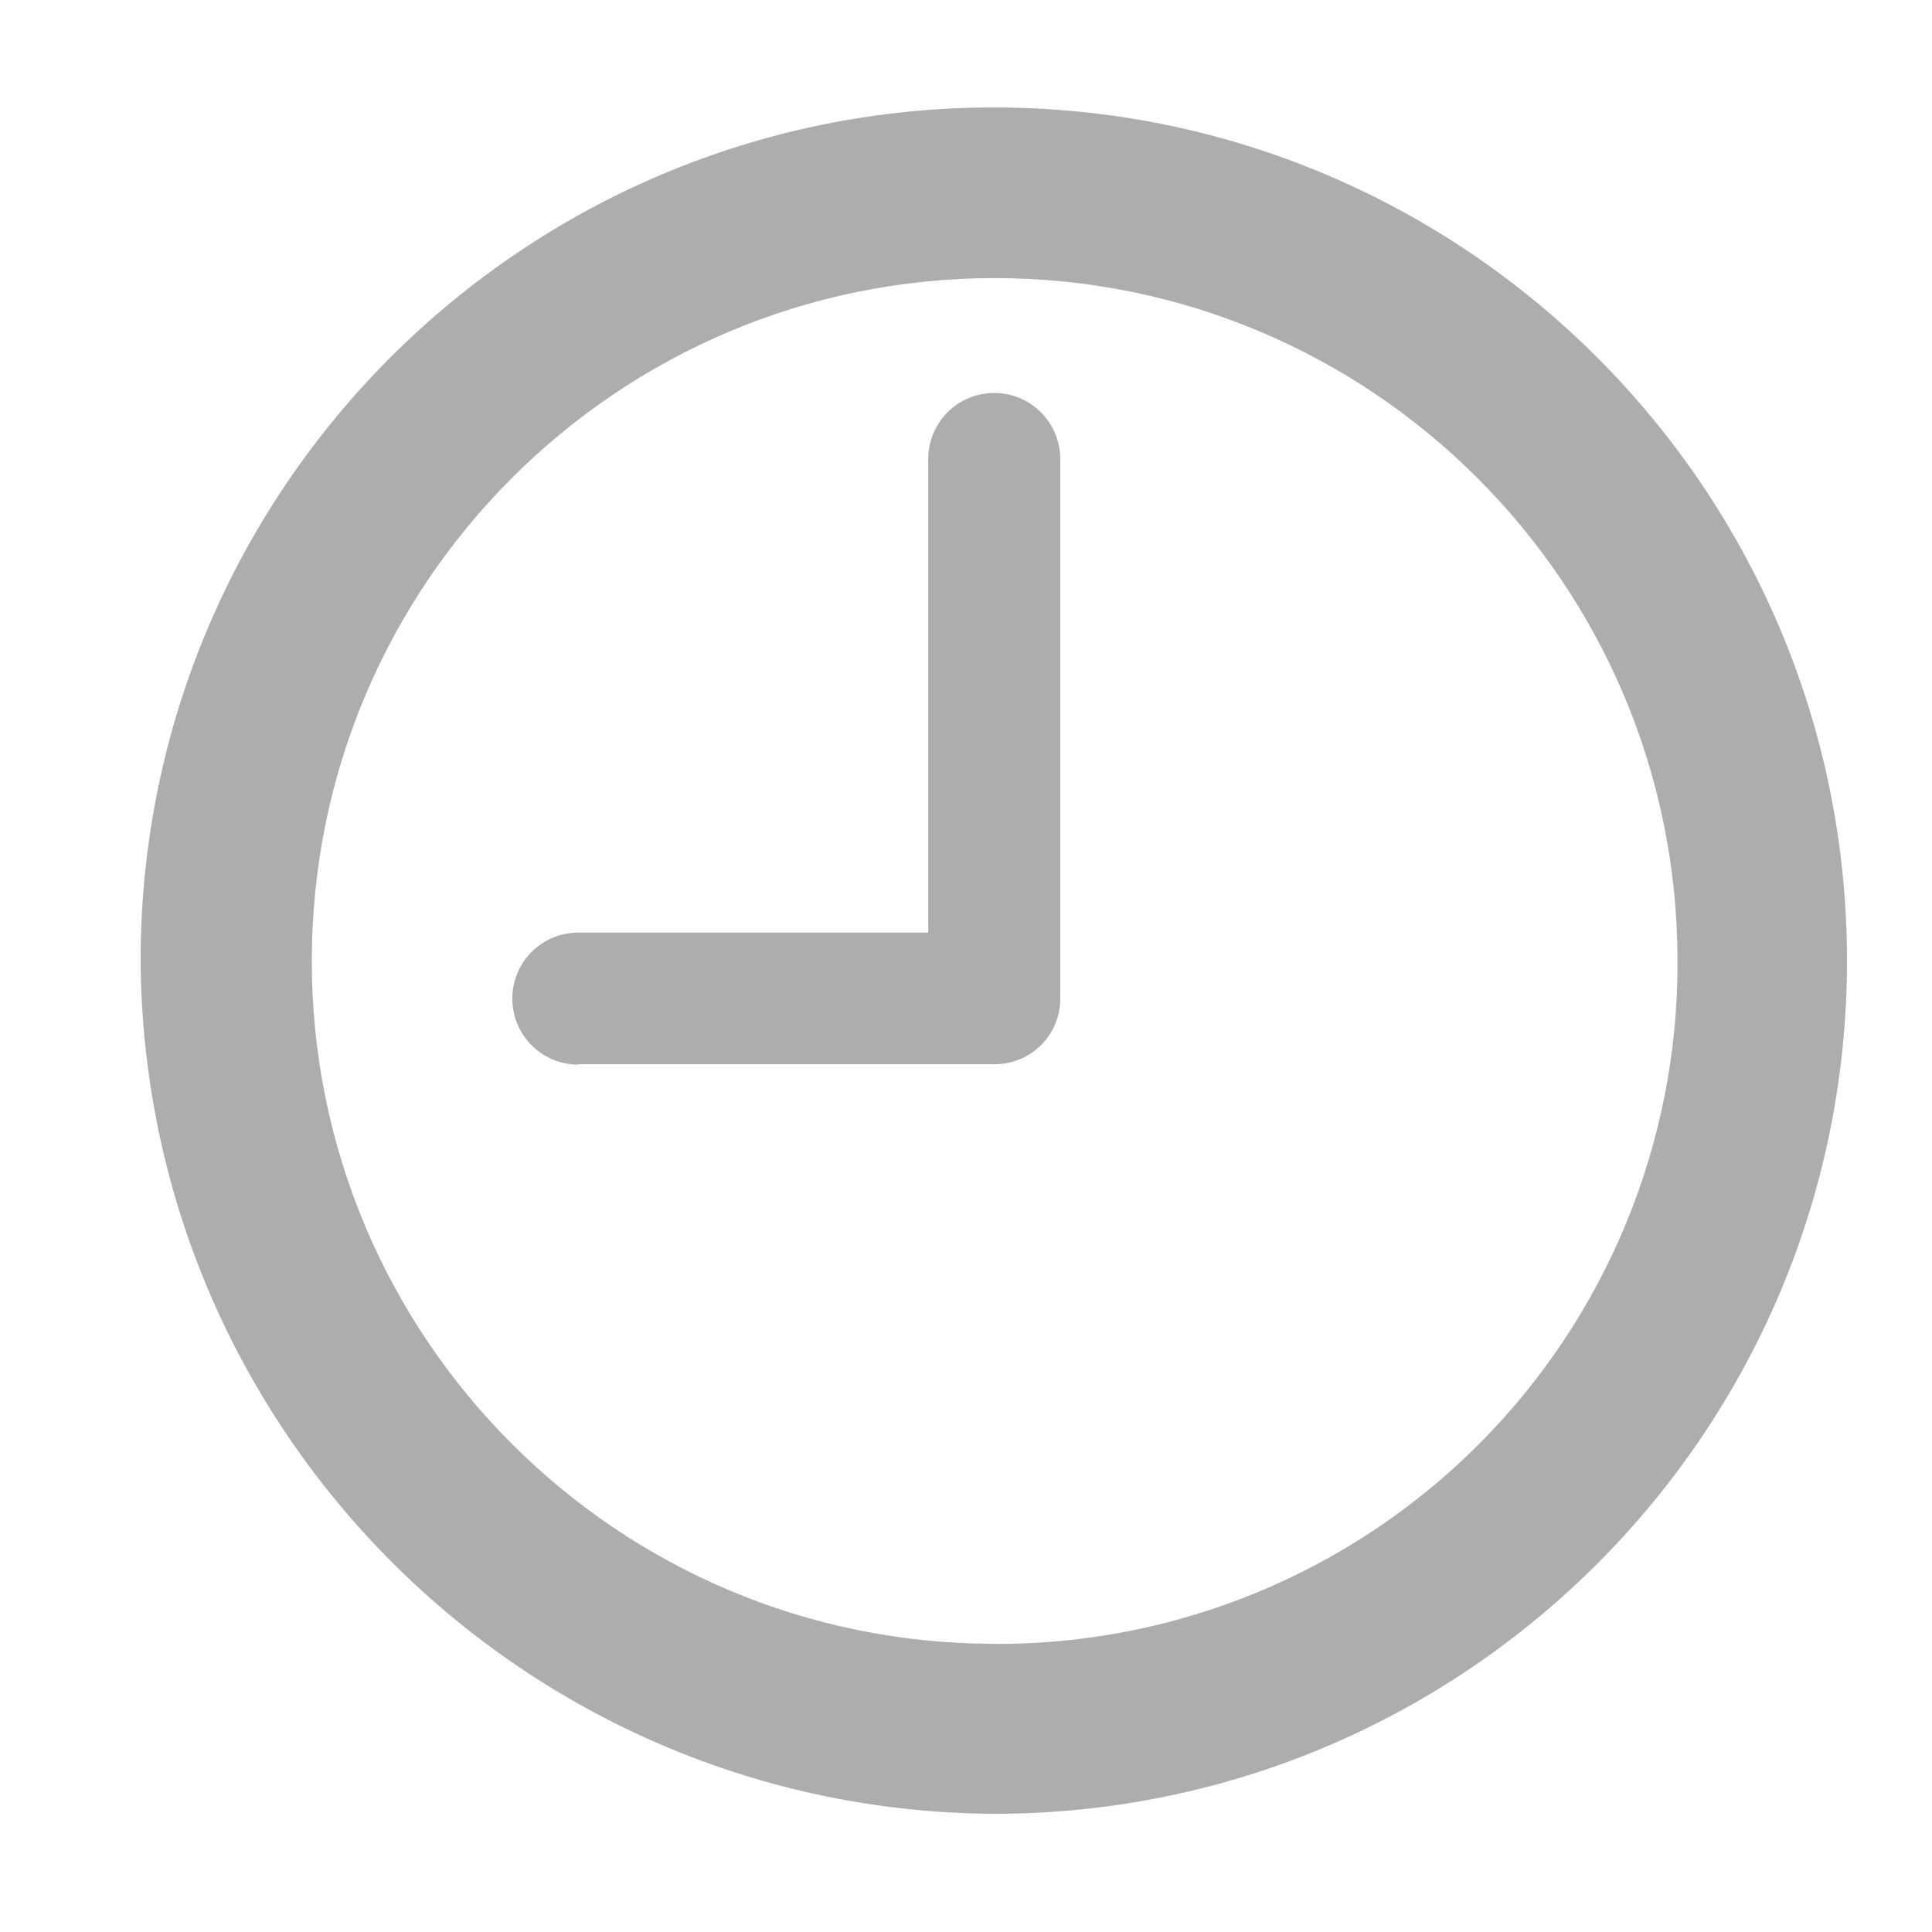
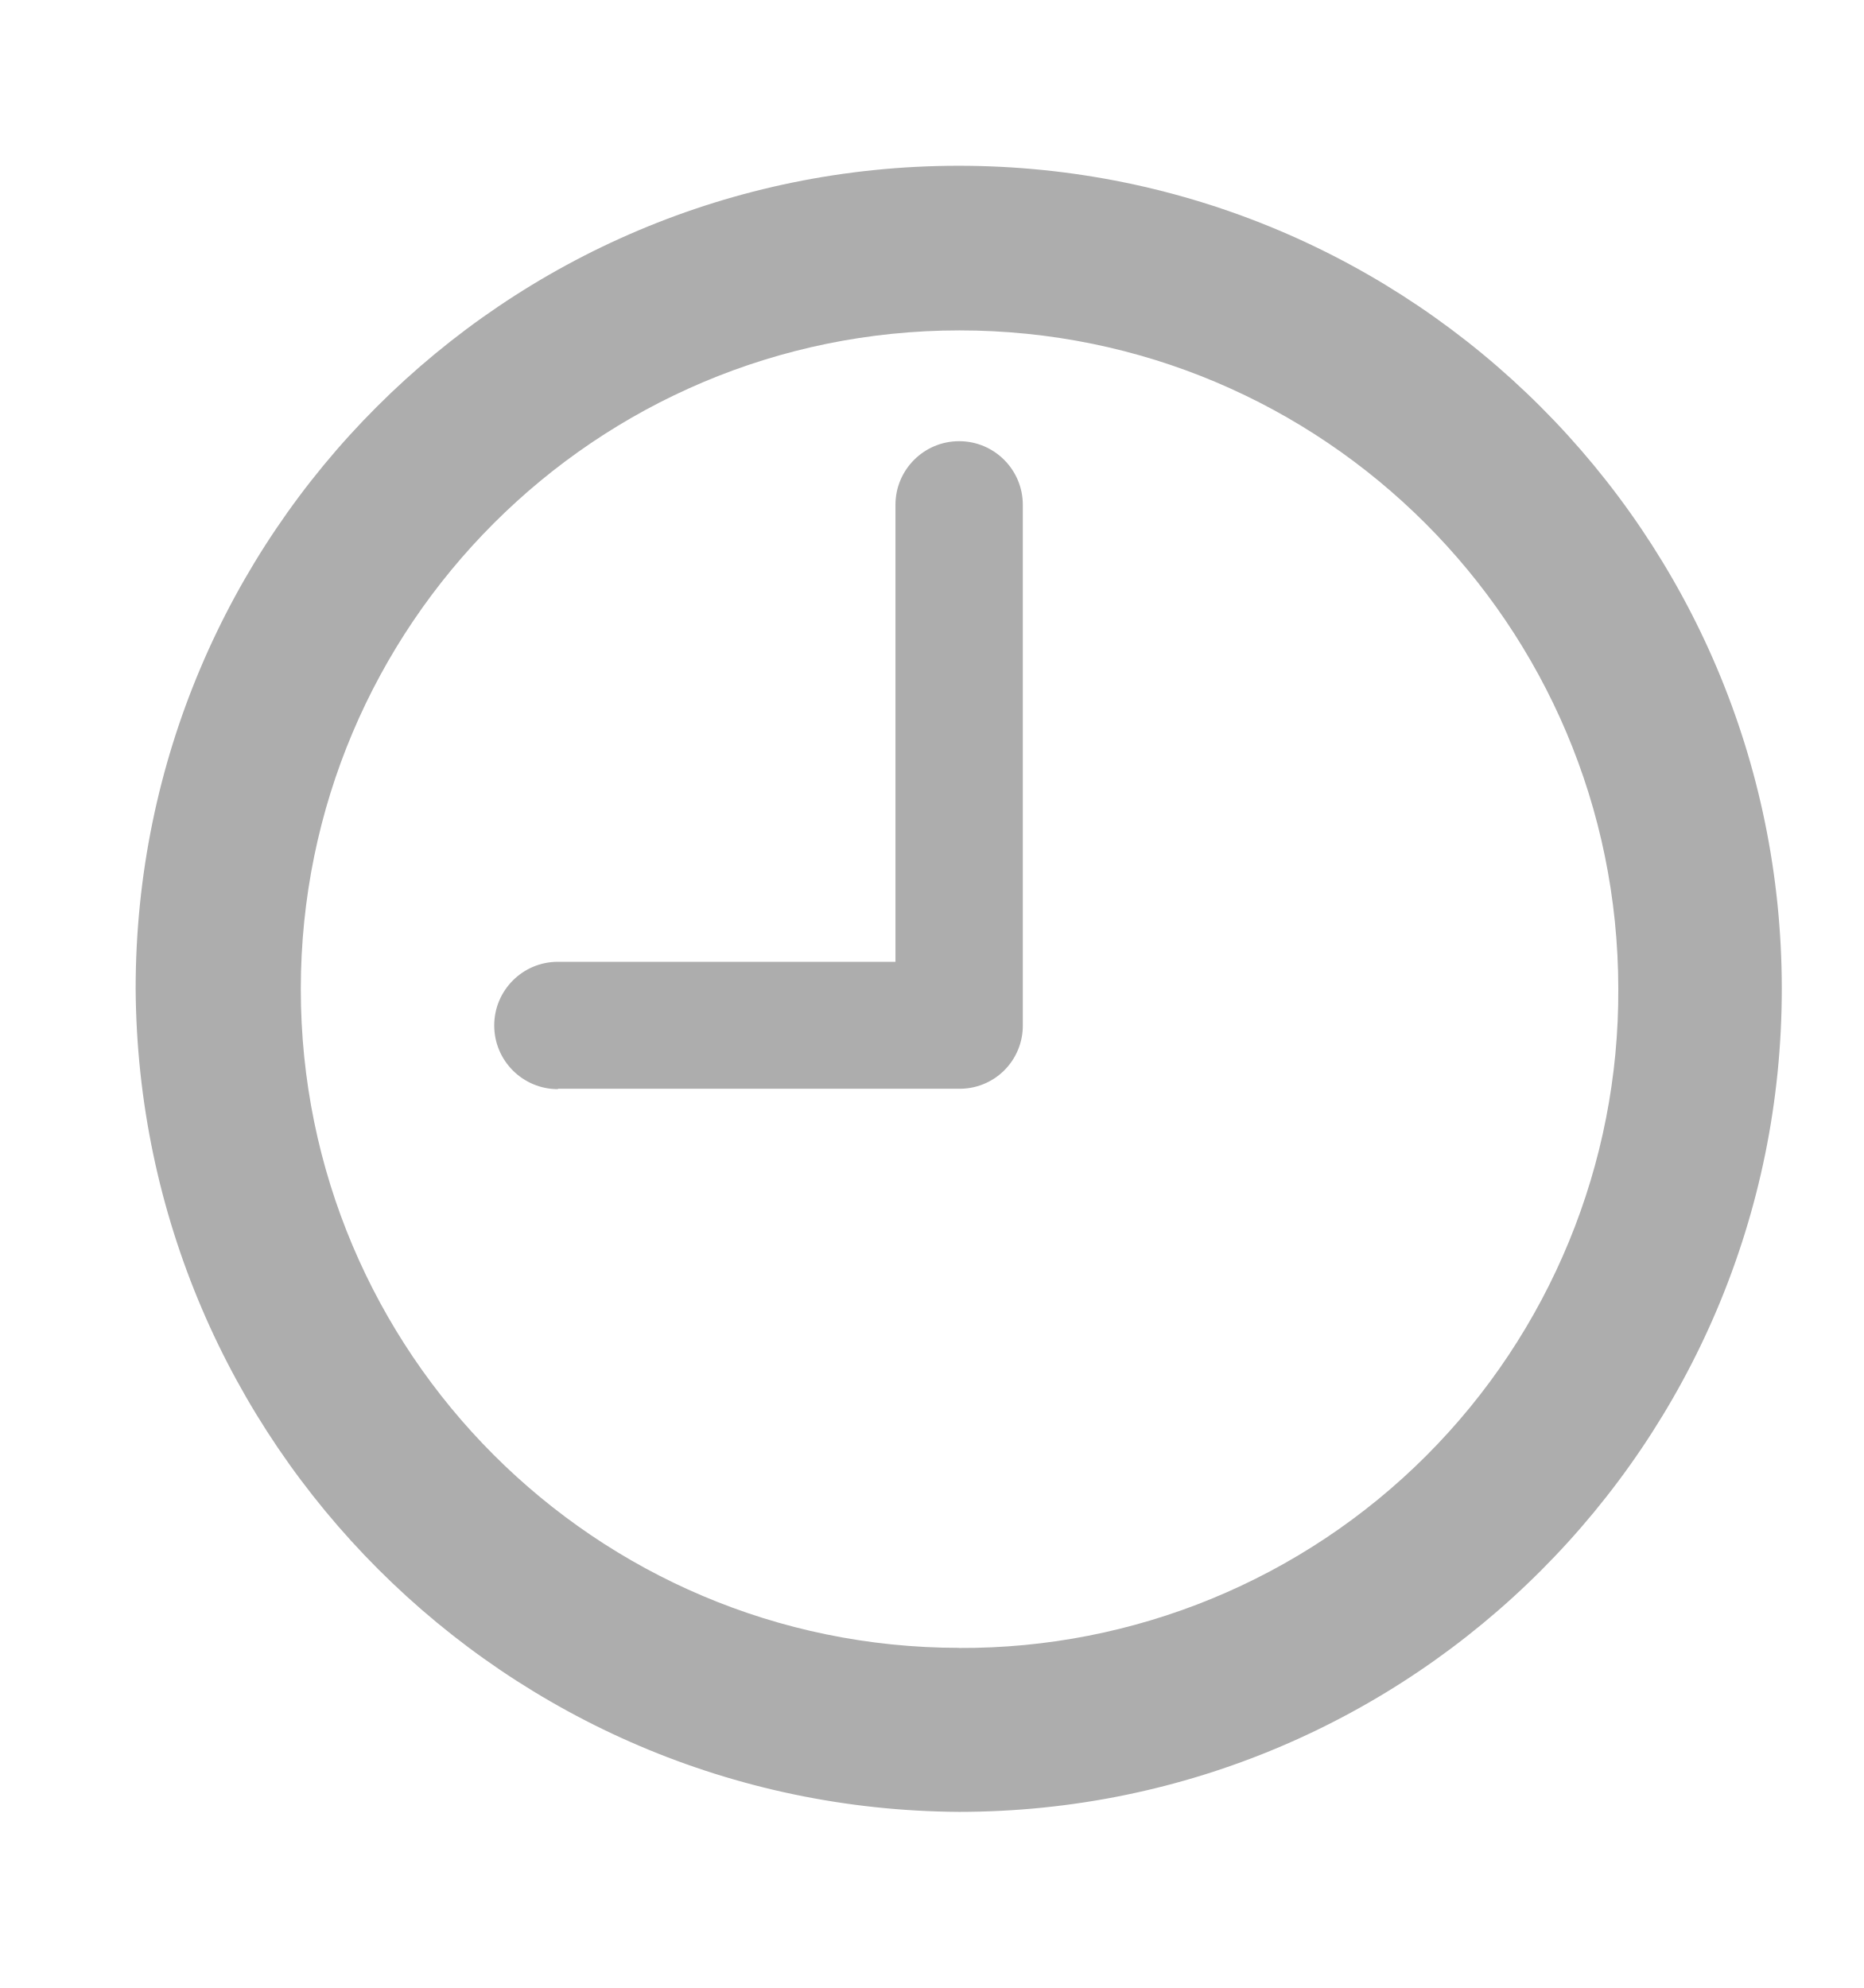
- <svg xmlns="http://www.w3.org/2000/svg" width="18" height="18" viewBox="0 0 18 18">
+ <svg xmlns="http://www.w3.org/2000/svg" width="15" height="16" viewBox="0 0 18 18">
  <g id="Group_65759" data-name="Group 65759" transform="translate(-157 -267)">
    <rect id="Rectangle_24390" data-name="Rectangle 24390" width="18" height="18" transform="translate(157 267)" fill="none" />
    <path id="Path_84508" data-name="Path 84508" d="M12.853,20.465A7.949,7.949,0,1,0,4.9,12.516,8,8,0,0,0,12.853,20.465Zm0-1.584a6.362,6.362,0,1,1,6.366-6.366A6.336,6.336,0,0,1,12.853,18.882Zm-3.875-5.4h3.867a.609.609,0,0,0,.623-.615V7.842a.615.615,0,1,0-1.23,0v4.413H8.978a.615.615,0,1,0,0,1.23Z" transform="translate(153.41 263.434)" fill="#adadad" />
  </g>
</svg>
